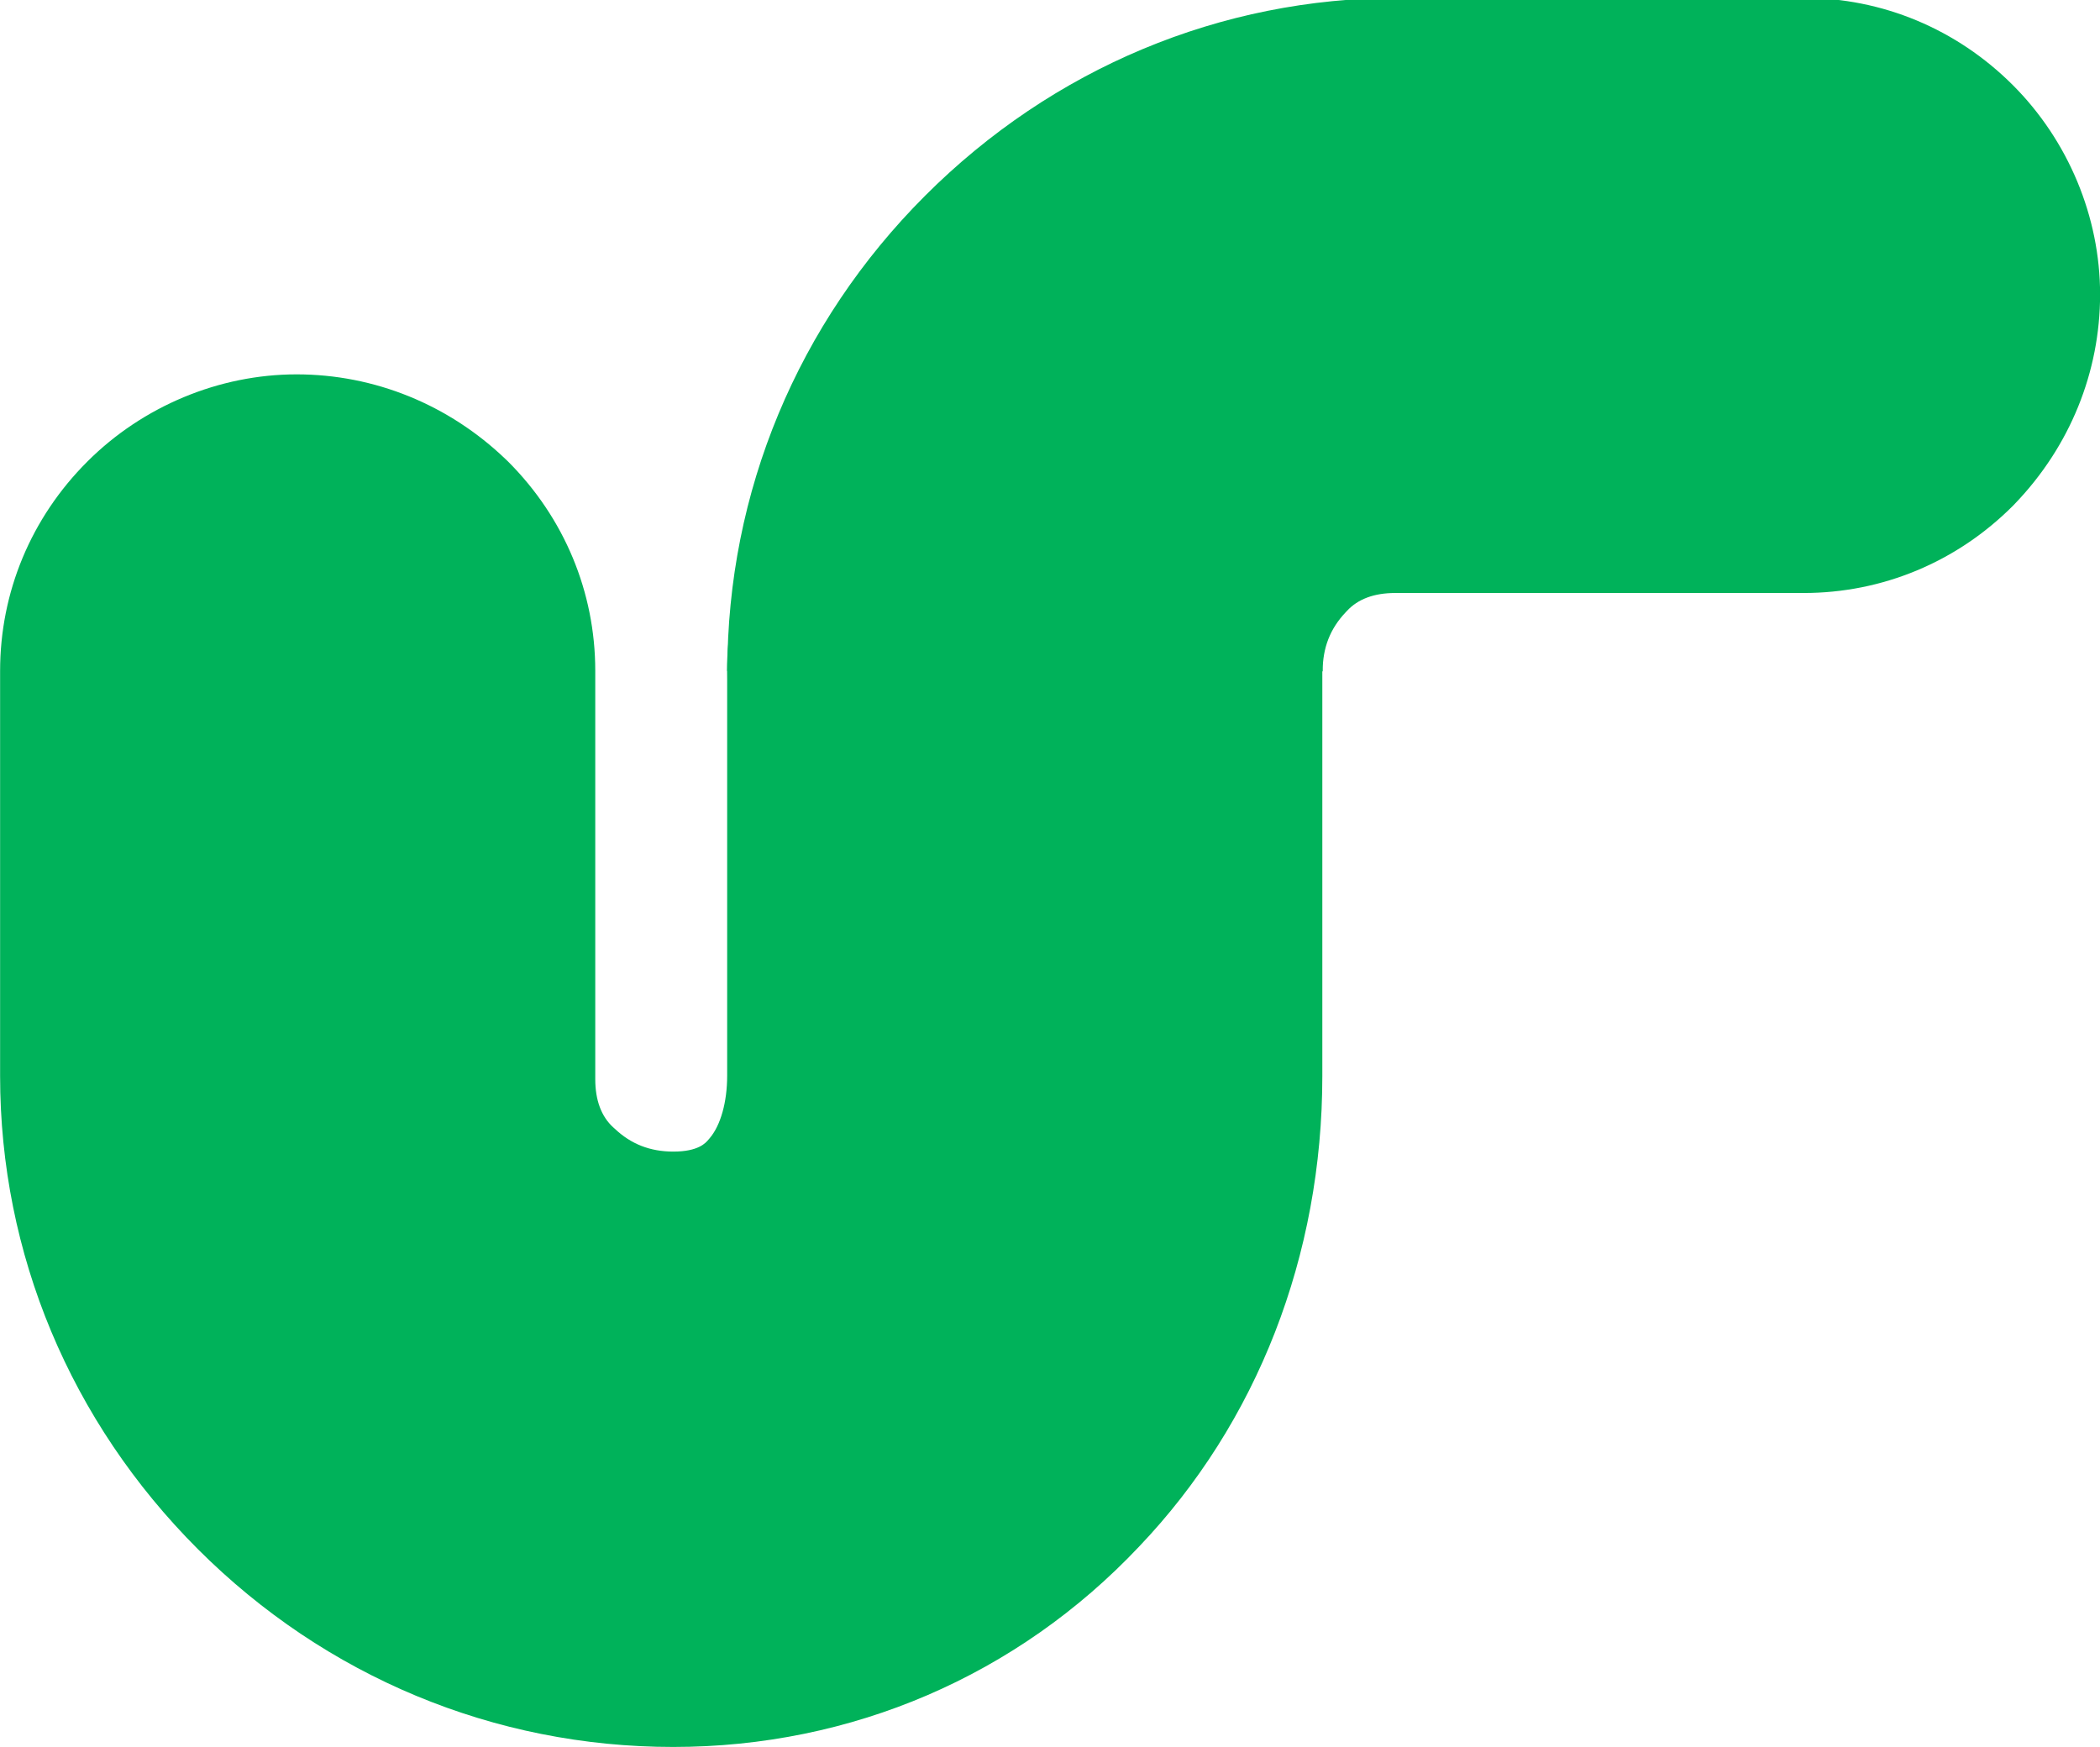
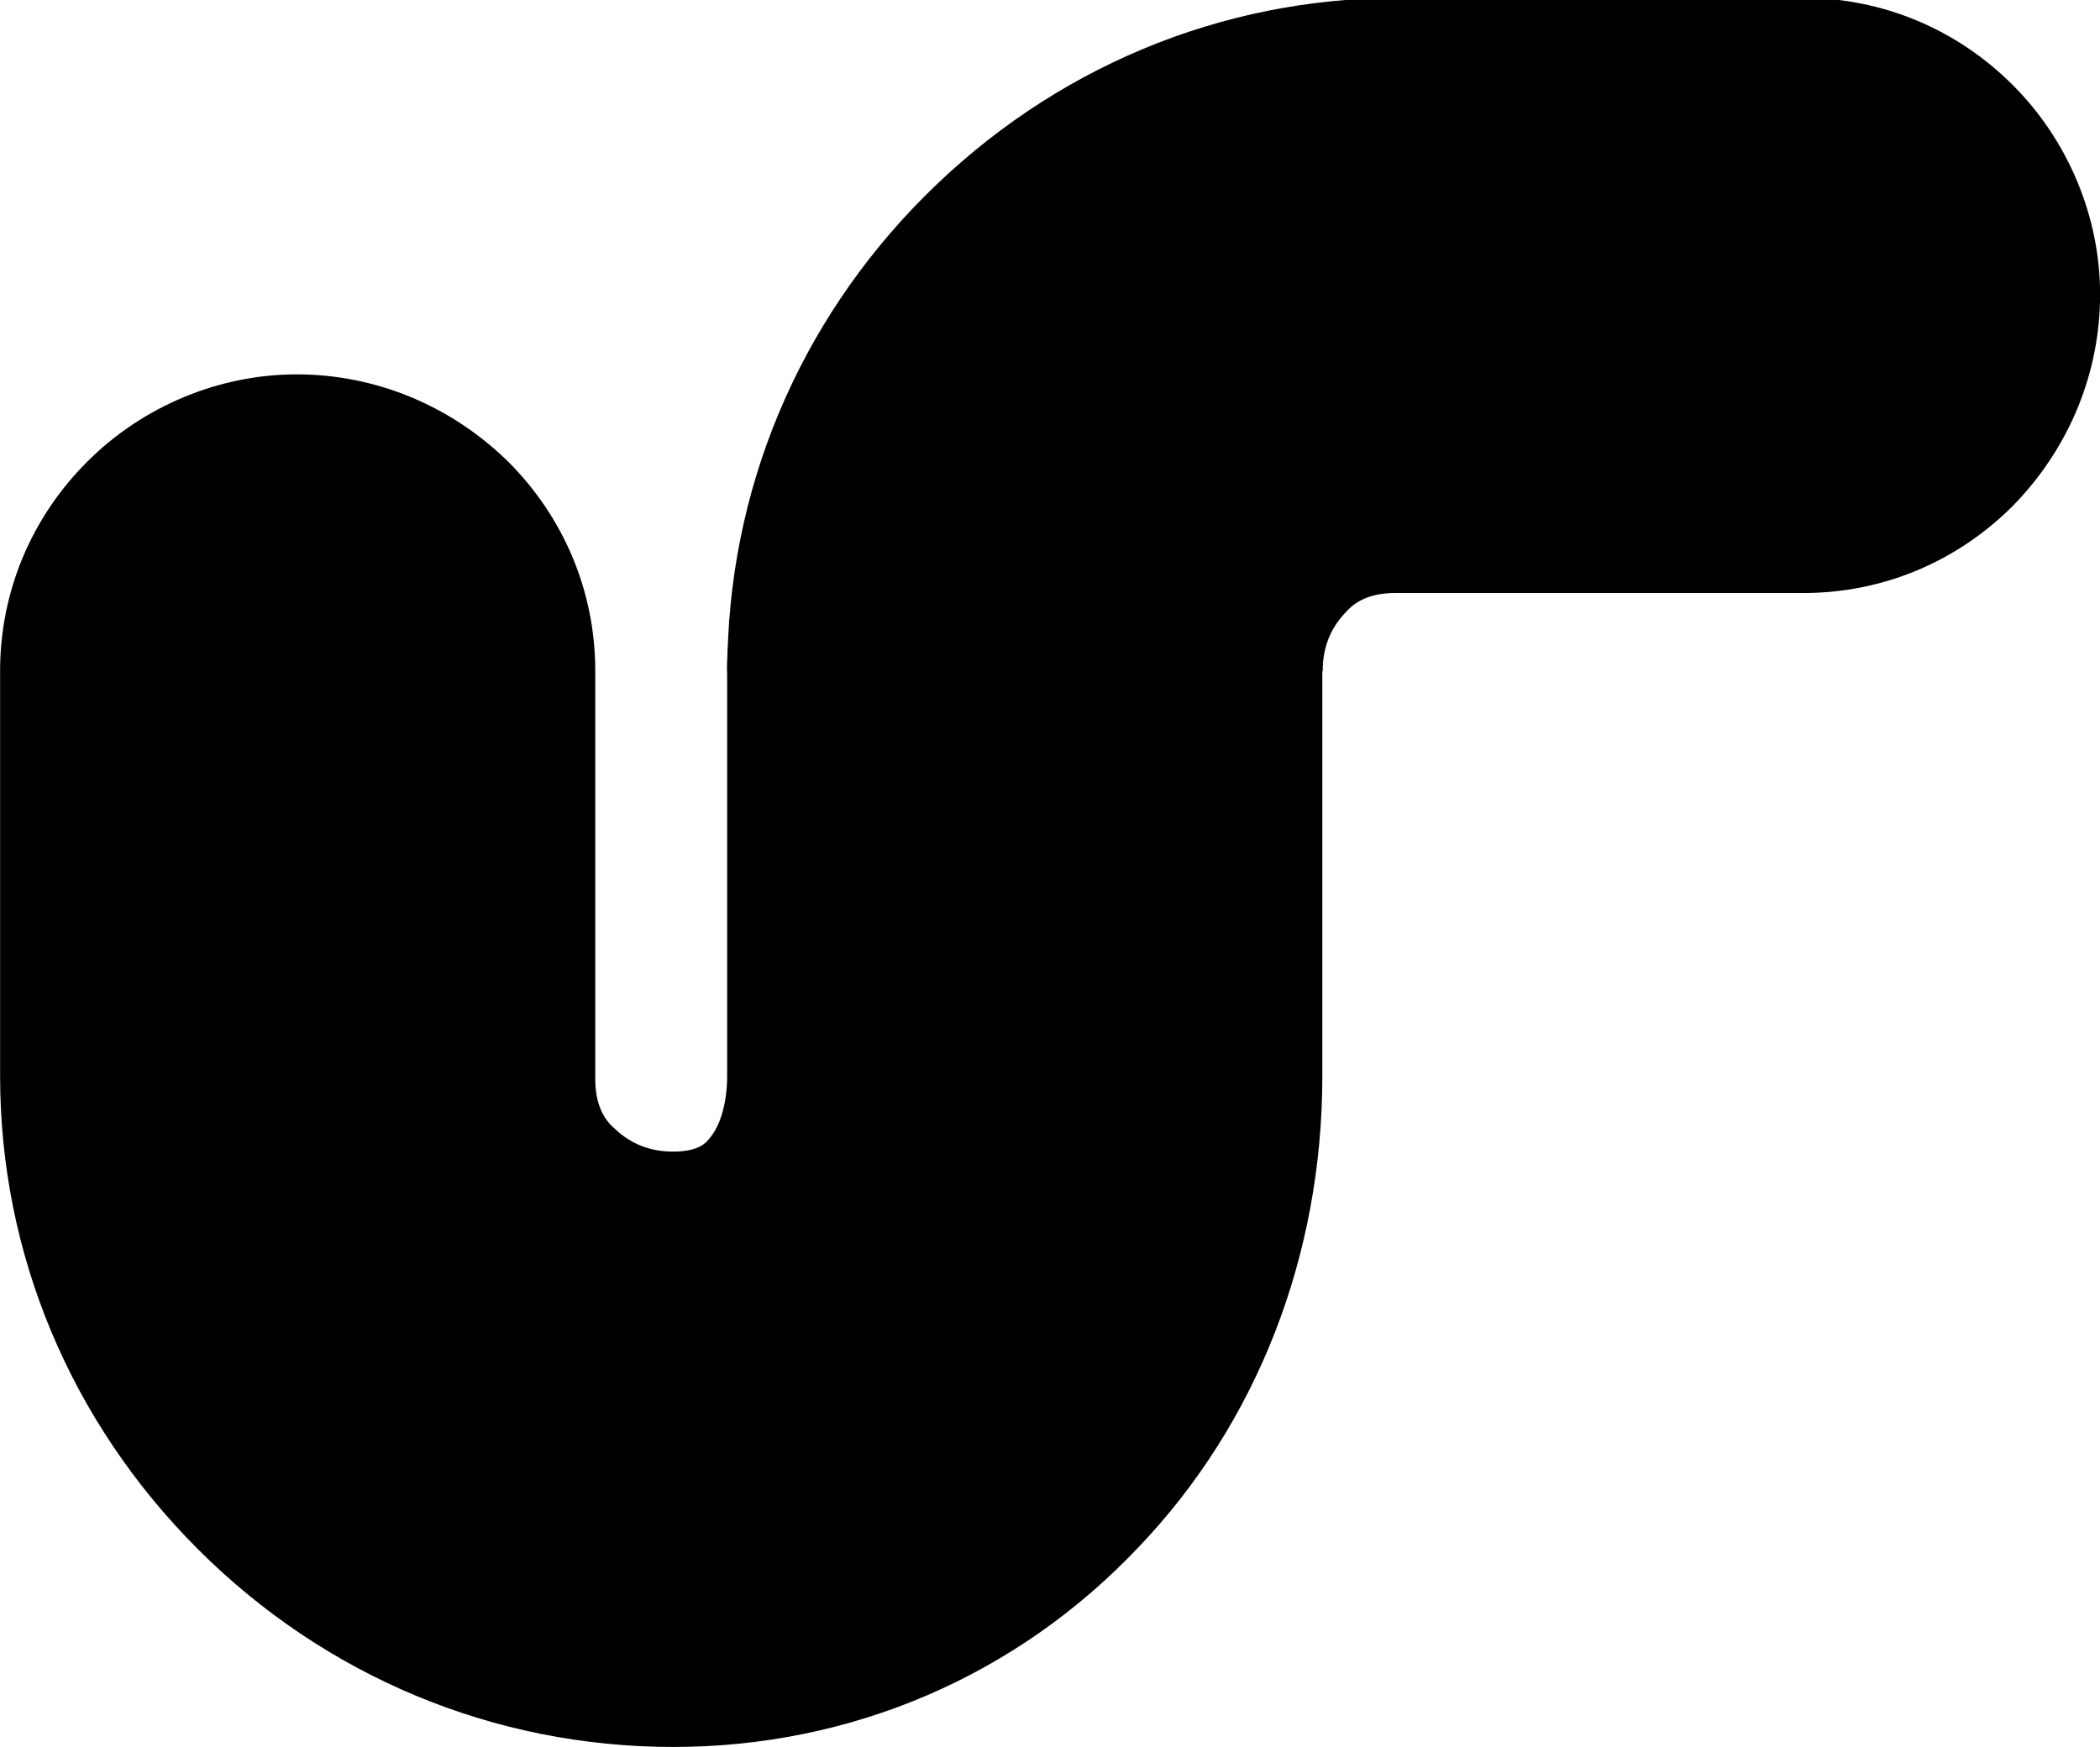
<svg xmlns="http://www.w3.org/2000/svg" viewBox="0 0 229.42 190.87">
-   <style>.st2{fill:#00b25a}</style>
  <g id="Layer_1">
    <g id="g252" transform="translate(118.501 1418.643)">
-       <path id="path254" class="st2" d="M-39.08-1345.34c0-8.52 3.6-16.89 9.89-22.99 6.05-5.98 14.41-9.41 22.99-9.41 8.6 0 16.72 3.38 22.87 9.53 5.99 5.99 9.29 14.11 9.29 22.87v44.26c0 19.62-7.11 37.88-20.02 51.42-13.29 14.09-31.39 21.89-50.89 21.89-19.55 0-38-7.68-51.93-21.61-13.94-13.94-21.61-32.3-21.61-51.7v-44.26c0-8.6 3.38-16.73 9.53-22.87 6.05-6.05 14.39-9.53 22.86-9.53 8.5 0 16.62 3.3 22.86 9.29l.24.23c6.15 6.15 9.53 14.27 9.53 22.87v44.62c0 2.29.66 4.07 1.96 5.26l.17.15c1.77 1.68 3.86 2.5 6.4 2.5 2.73 0 3.53-.94 3.83-1.3l.12-.14c1.21-1.4 1.93-3.96 1.93-6.84v-44.24" />
+       <path id="path254" class="snek-body" d="M-39.08-1345.34c0-8.52 3.6-16.89 9.89-22.99 6.05-5.98 14.41-9.41 22.99-9.41 8.6 0 16.72 3.38 22.87 9.53 5.99 5.99 9.29 14.11 9.29 22.87v44.26c0 19.62-7.11 37.88-20.02 51.42-13.29 14.09-31.39 21.89-50.89 21.89-19.55 0-38-7.68-51.93-21.61-13.94-13.94-21.61-32.3-21.61-51.7v-44.26c0-8.6 3.38-16.73 9.53-22.87 6.05-6.05 14.39-9.53 22.86-9.53 8.5 0 16.62 3.3 22.86 9.29l.24.23c6.15 6.15 9.53 14.27 9.53 22.87v44.62c0 2.29.66 4.07 1.96 5.26l.17.15c1.77 1.68 3.86 2.5 6.4 2.5 2.73 0 3.53-.94 3.83-1.3l.12-.14c1.21-1.4 1.93-3.96 1.93-6.84v-44.24" />
    </g>
    <g id="g256" transform="translate(93.28 1418.641)">
-       <path id="path258" class="st2" d="M8.07-1294.44c-14.09-13.29-21.89-31.39-21.89-50.89 0-19.55 7.68-38 21.61-51.93 13.94-13.94 32.3-21.61 51.7-21.61h44.26c8.6 0 16.73 3.39 22.87 9.53 6.05 6.05 9.53 14.39 9.53 22.86 0 8.5-3.3 16.62-9.29 22.86l-.23.24c-6.14 6.15-14.26 9.53-22.87 9.53H59.13c-2.29 0-4.06.66-5.26 1.96l-.15.16c-1.68 1.77-2.5 3.87-2.5 6.4" />
+       <path id="path258" class="snek-body" d="M8.07-1294.44c-14.09-13.29-21.89-31.39-21.89-50.89 0-19.55 7.68-38 21.61-51.93 13.94-13.94 32.3-21.61 51.7-21.61h44.26c8.6 0 16.73 3.39 22.87 9.53 6.05 6.05 9.53 14.39 9.53 22.86 0 8.5-3.3 16.62-9.29 22.86l-.23.24c-6.14 6.15-14.26 9.53-22.87 9.53H59.13c-2.29 0-4.06.66-5.26 1.96l-.15.16c-1.68 1.77-2.5 3.87-2.5 6.4" />
    </g>
  </g>
</svg>
